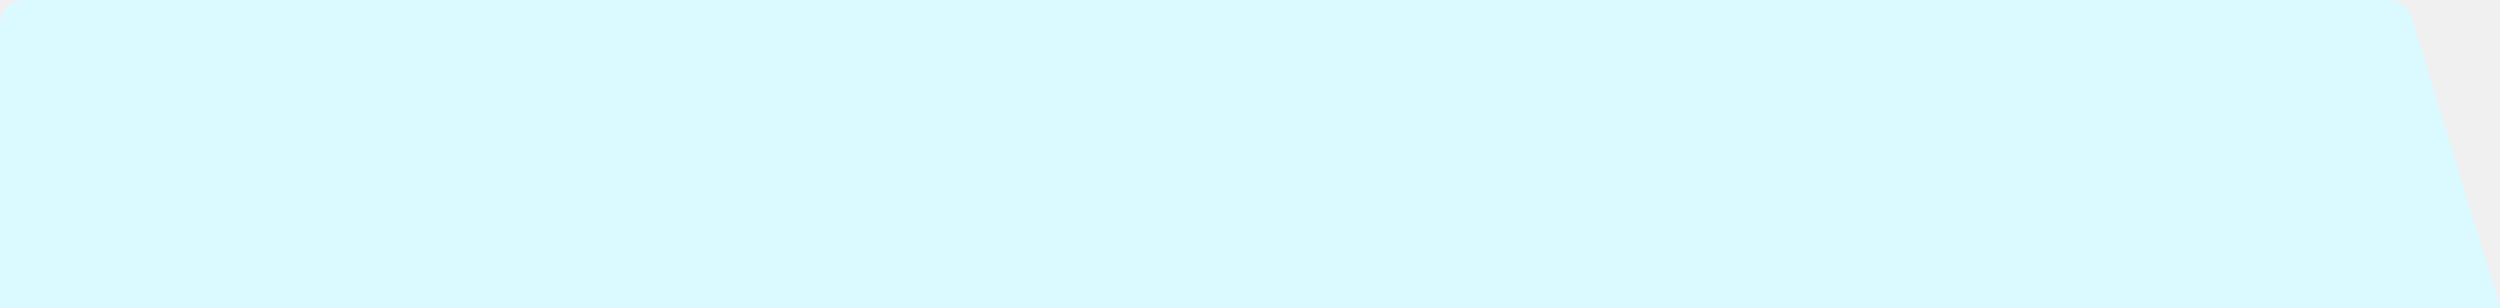
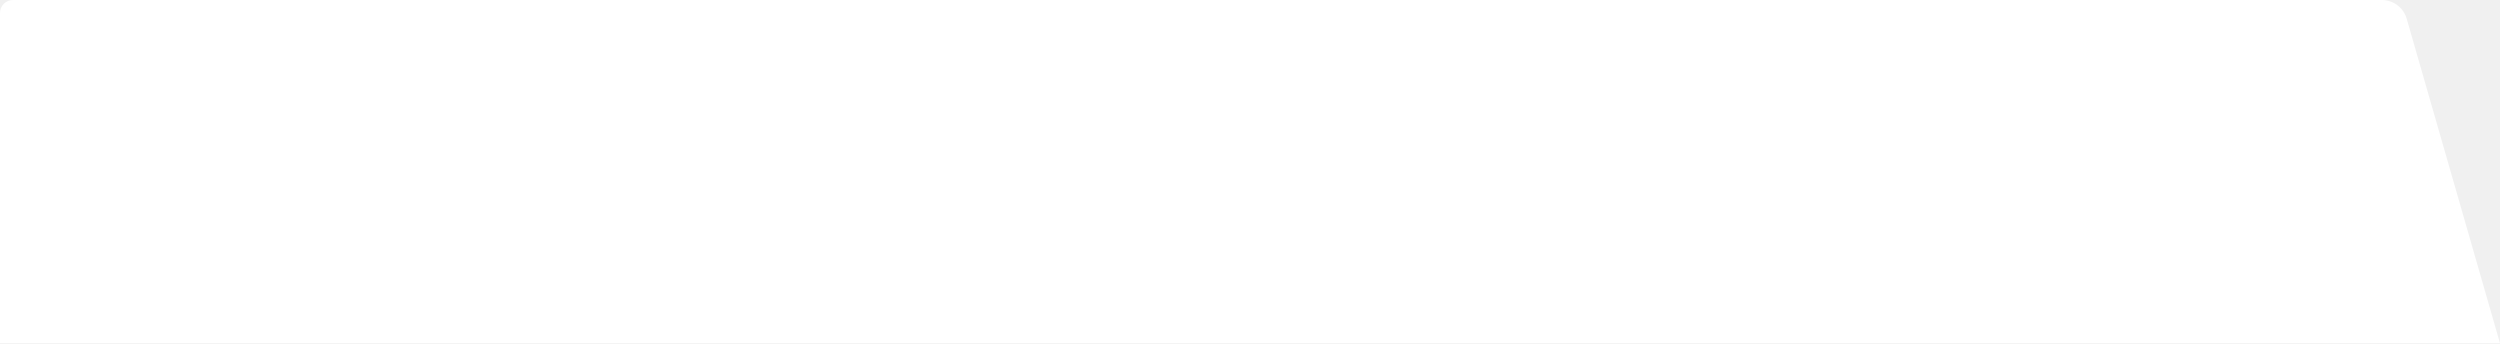
- <svg xmlns="http://www.w3.org/2000/svg" width="431" height="53" viewBox="0 0 431 53" fill="none">
-   <path fill-rule="evenodd" clip-rule="evenodd" d="M411.837 0C413.596 0 415.148 1.149 415.662 2.831L431 53H0V4C0 1.791 1.791 0 4 0H411.837Z" fill="#DAFAFF" />
+ <svg xmlns="http://www.w3.org/2000/svg" width="386" height="53" viewBox="0 0 386 53" fill="none">
+   <path fill-rule="evenodd" clip-rule="evenodd" d="M2 0C0.895 0 0 0.895 0 2V53H386L371.595 2.895C371.103 1.181 369.535 0 367.751 0H2Z" fill="white" />
</svg>
